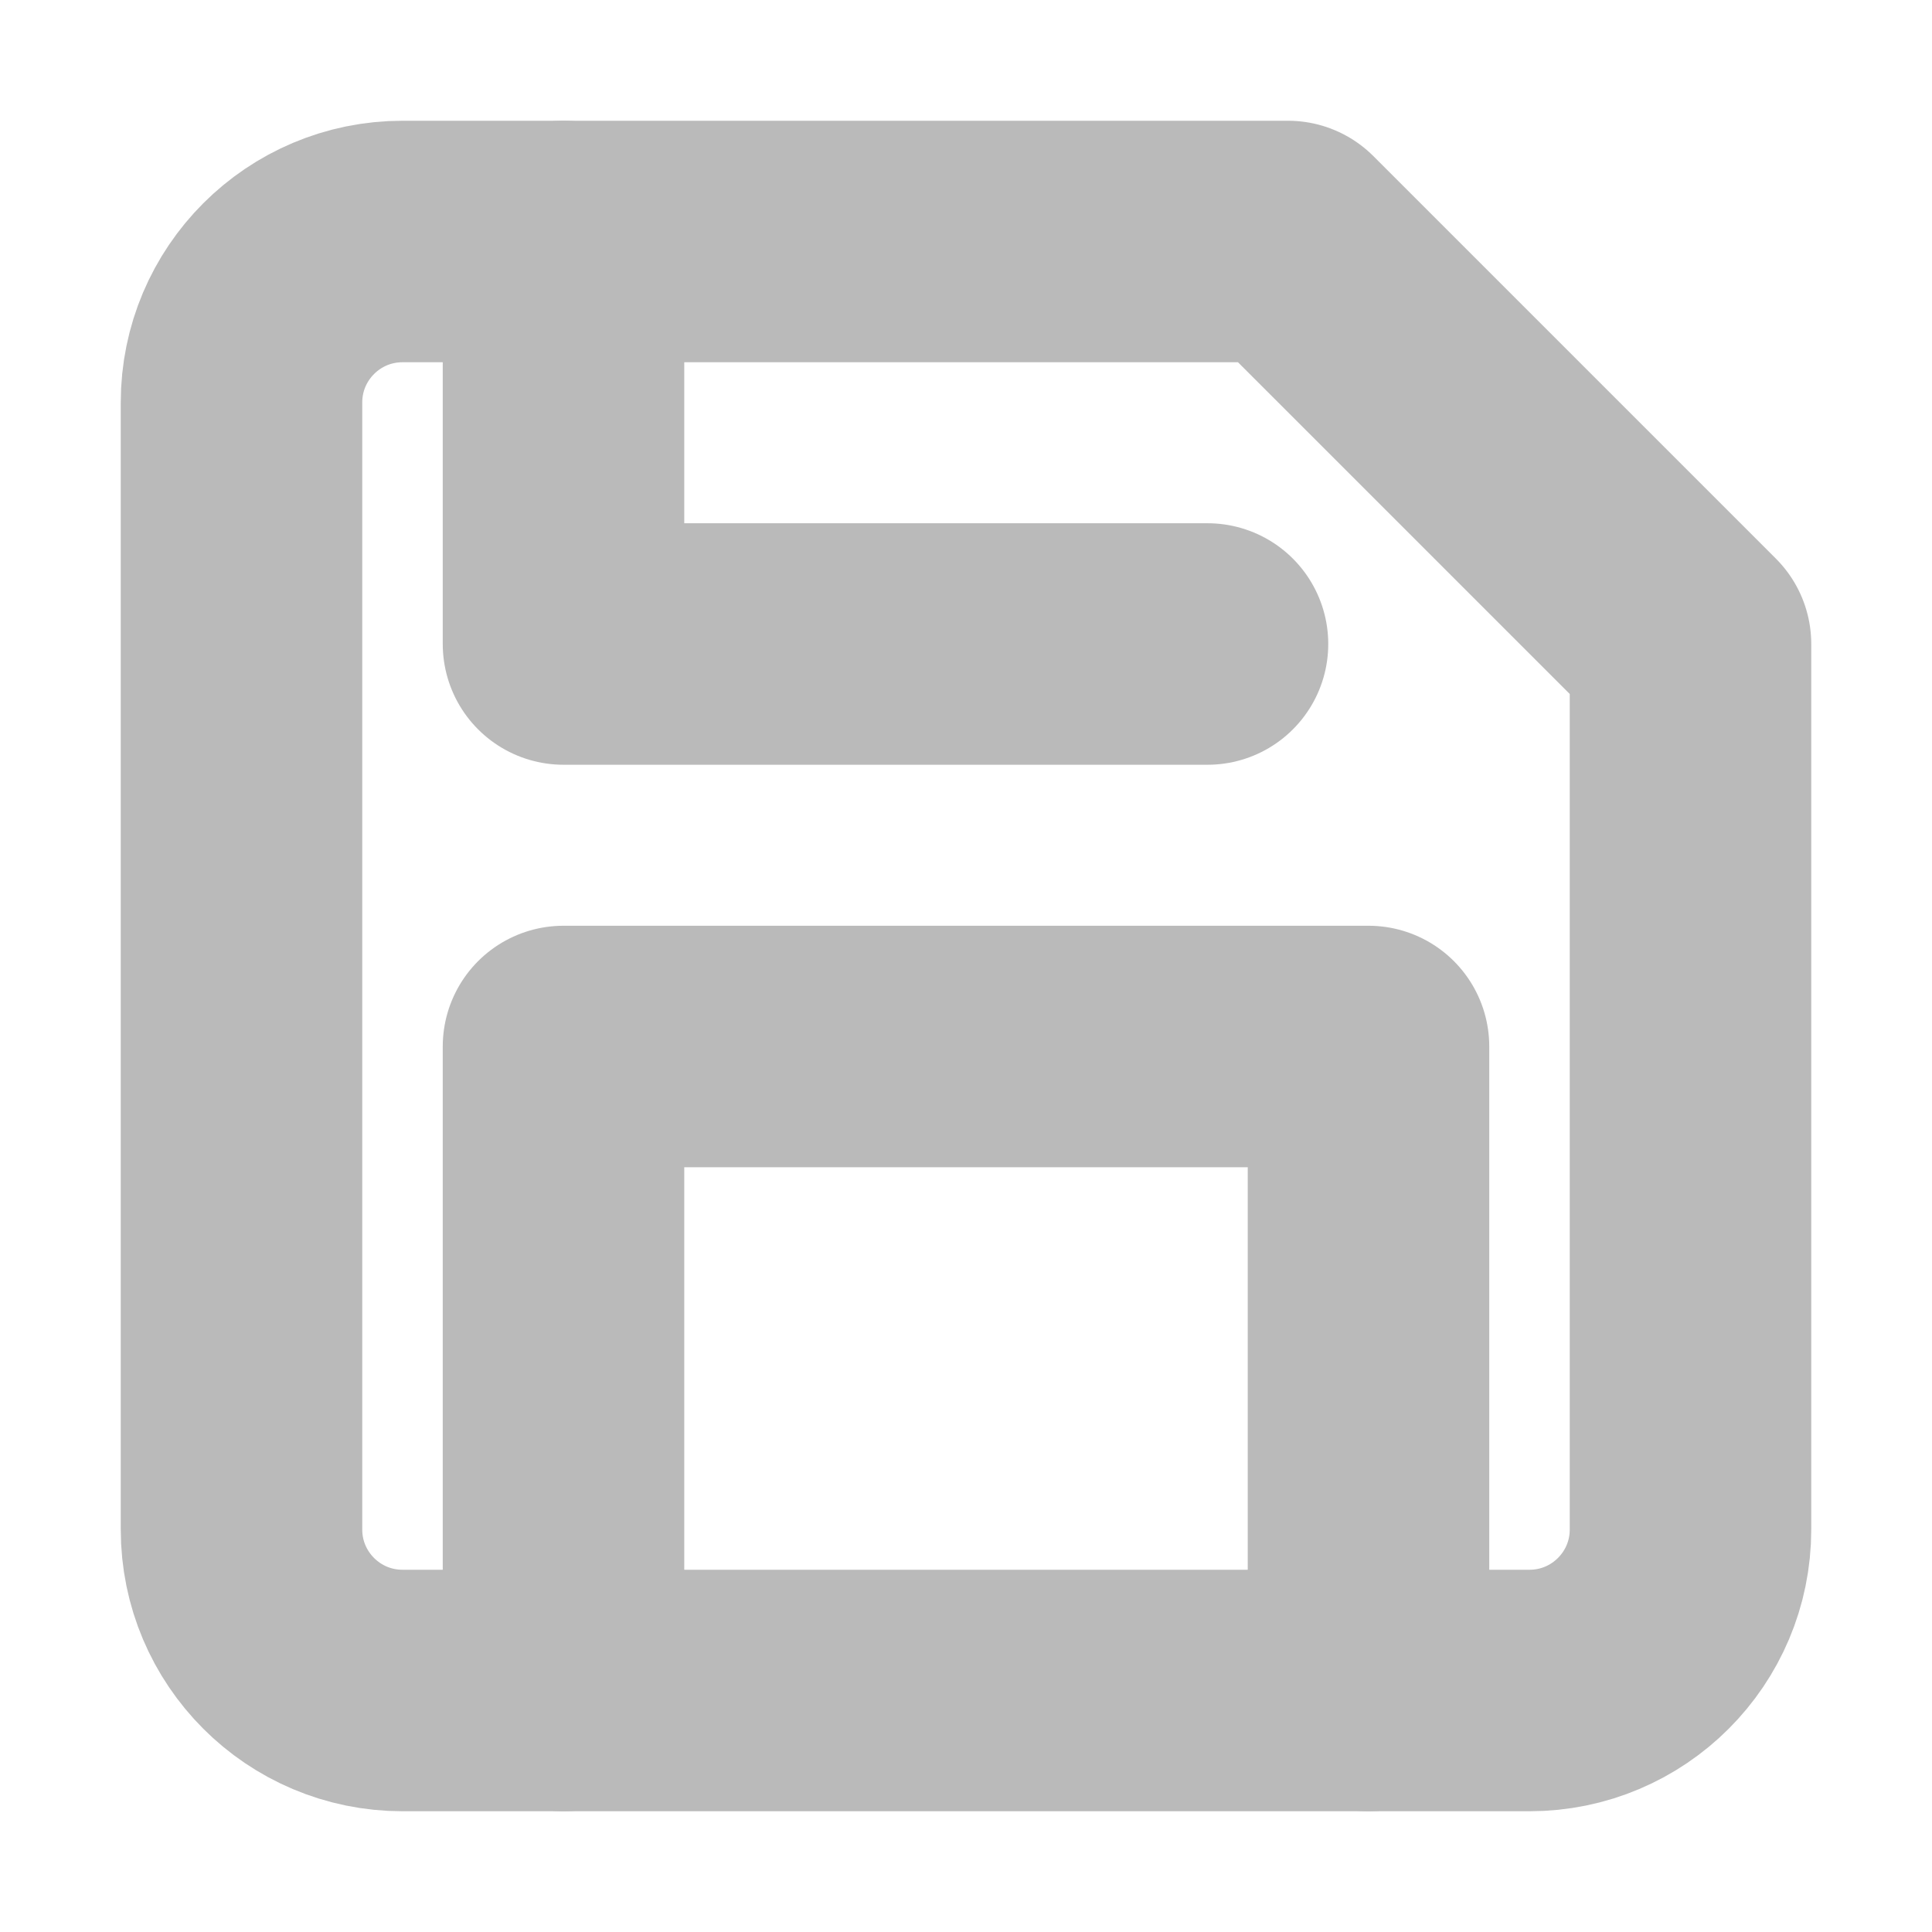
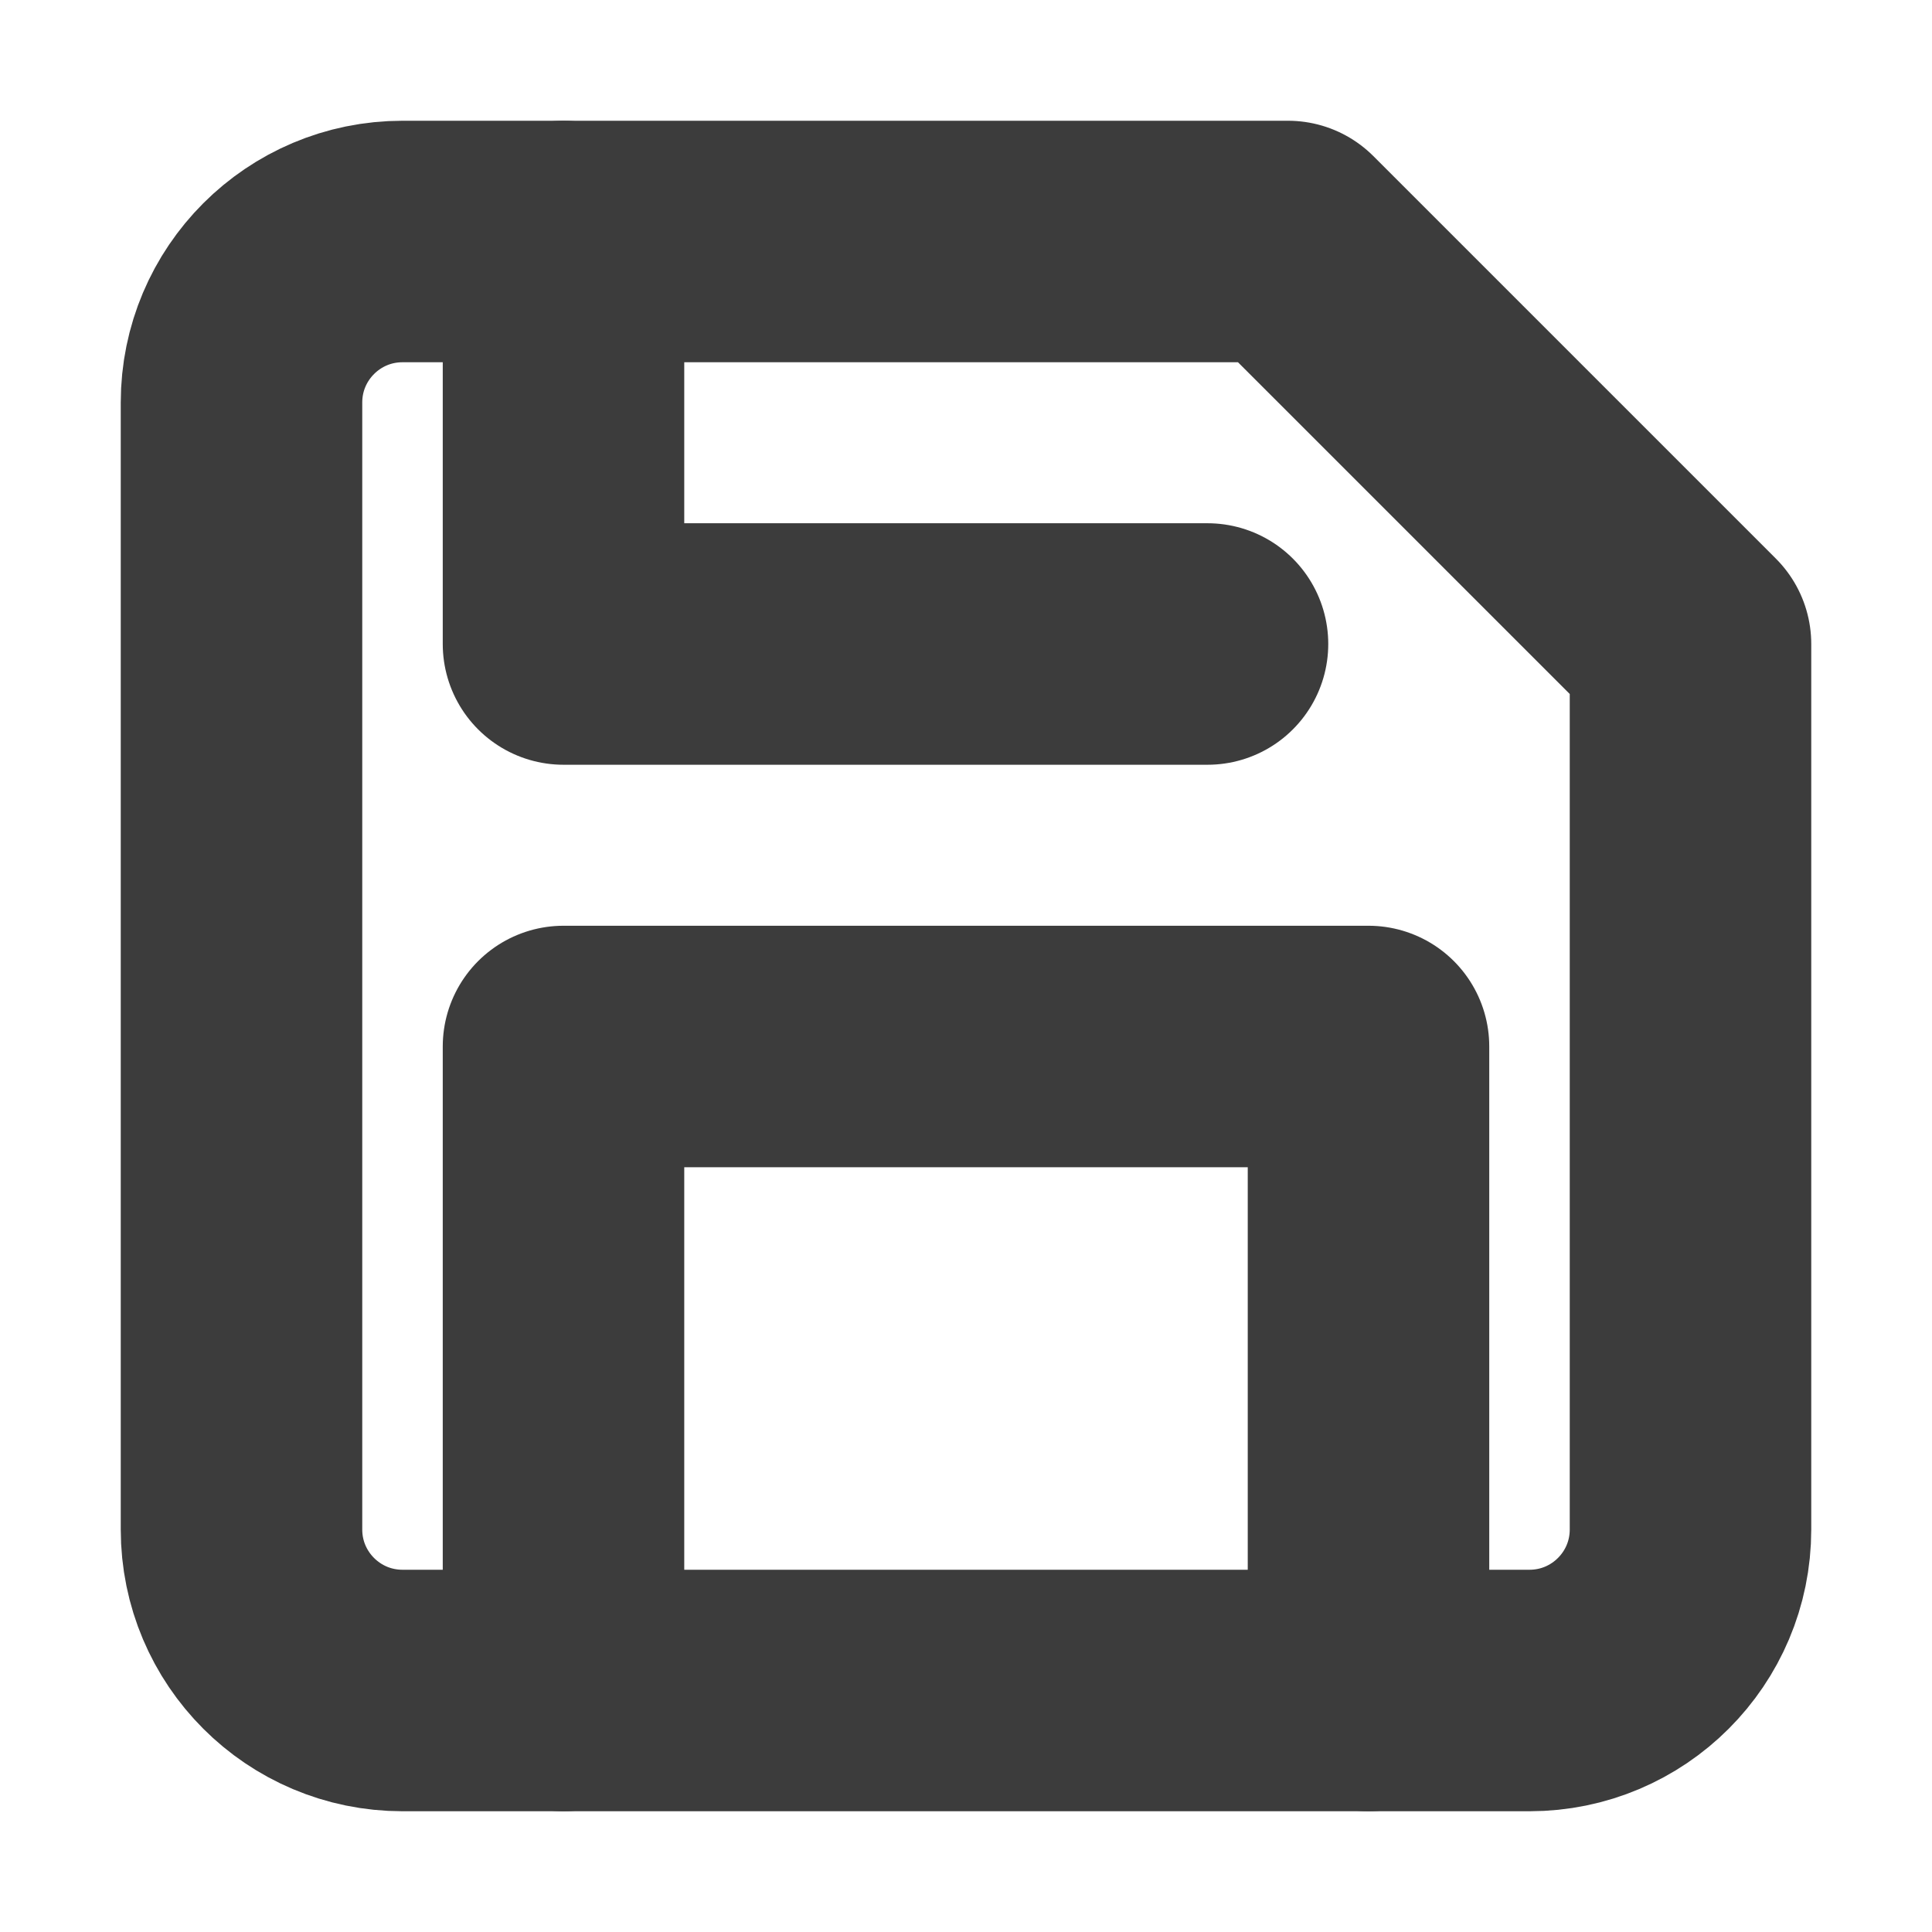
- <svg xmlns="http://www.w3.org/2000/svg" width="16" height="16" viewBox="0 0 24 24" fill="none" stroke="#bababa" stroke-width="3" stroke-linecap="round" stroke-linejoin="round">
+ <svg xmlns="http://www.w3.org/2000/svg" width="16" height="16" viewBox="0 0 24 24" fill="none" stroke="#3c3c3c" stroke-width="3" stroke-linecap="round" stroke-linejoin="round" class="lucide lucide-save">
  <path d="M19 21H5a2 2 0 0 1-2-2V5a2 2 0 0 1 2-2h11l5 5v11a2 2 0 0 1-2 2z" />
  <polyline points="17 21 17 13 7 13 7 21" />
  <polyline points="7 3 7 8 15 8" />
</svg>
